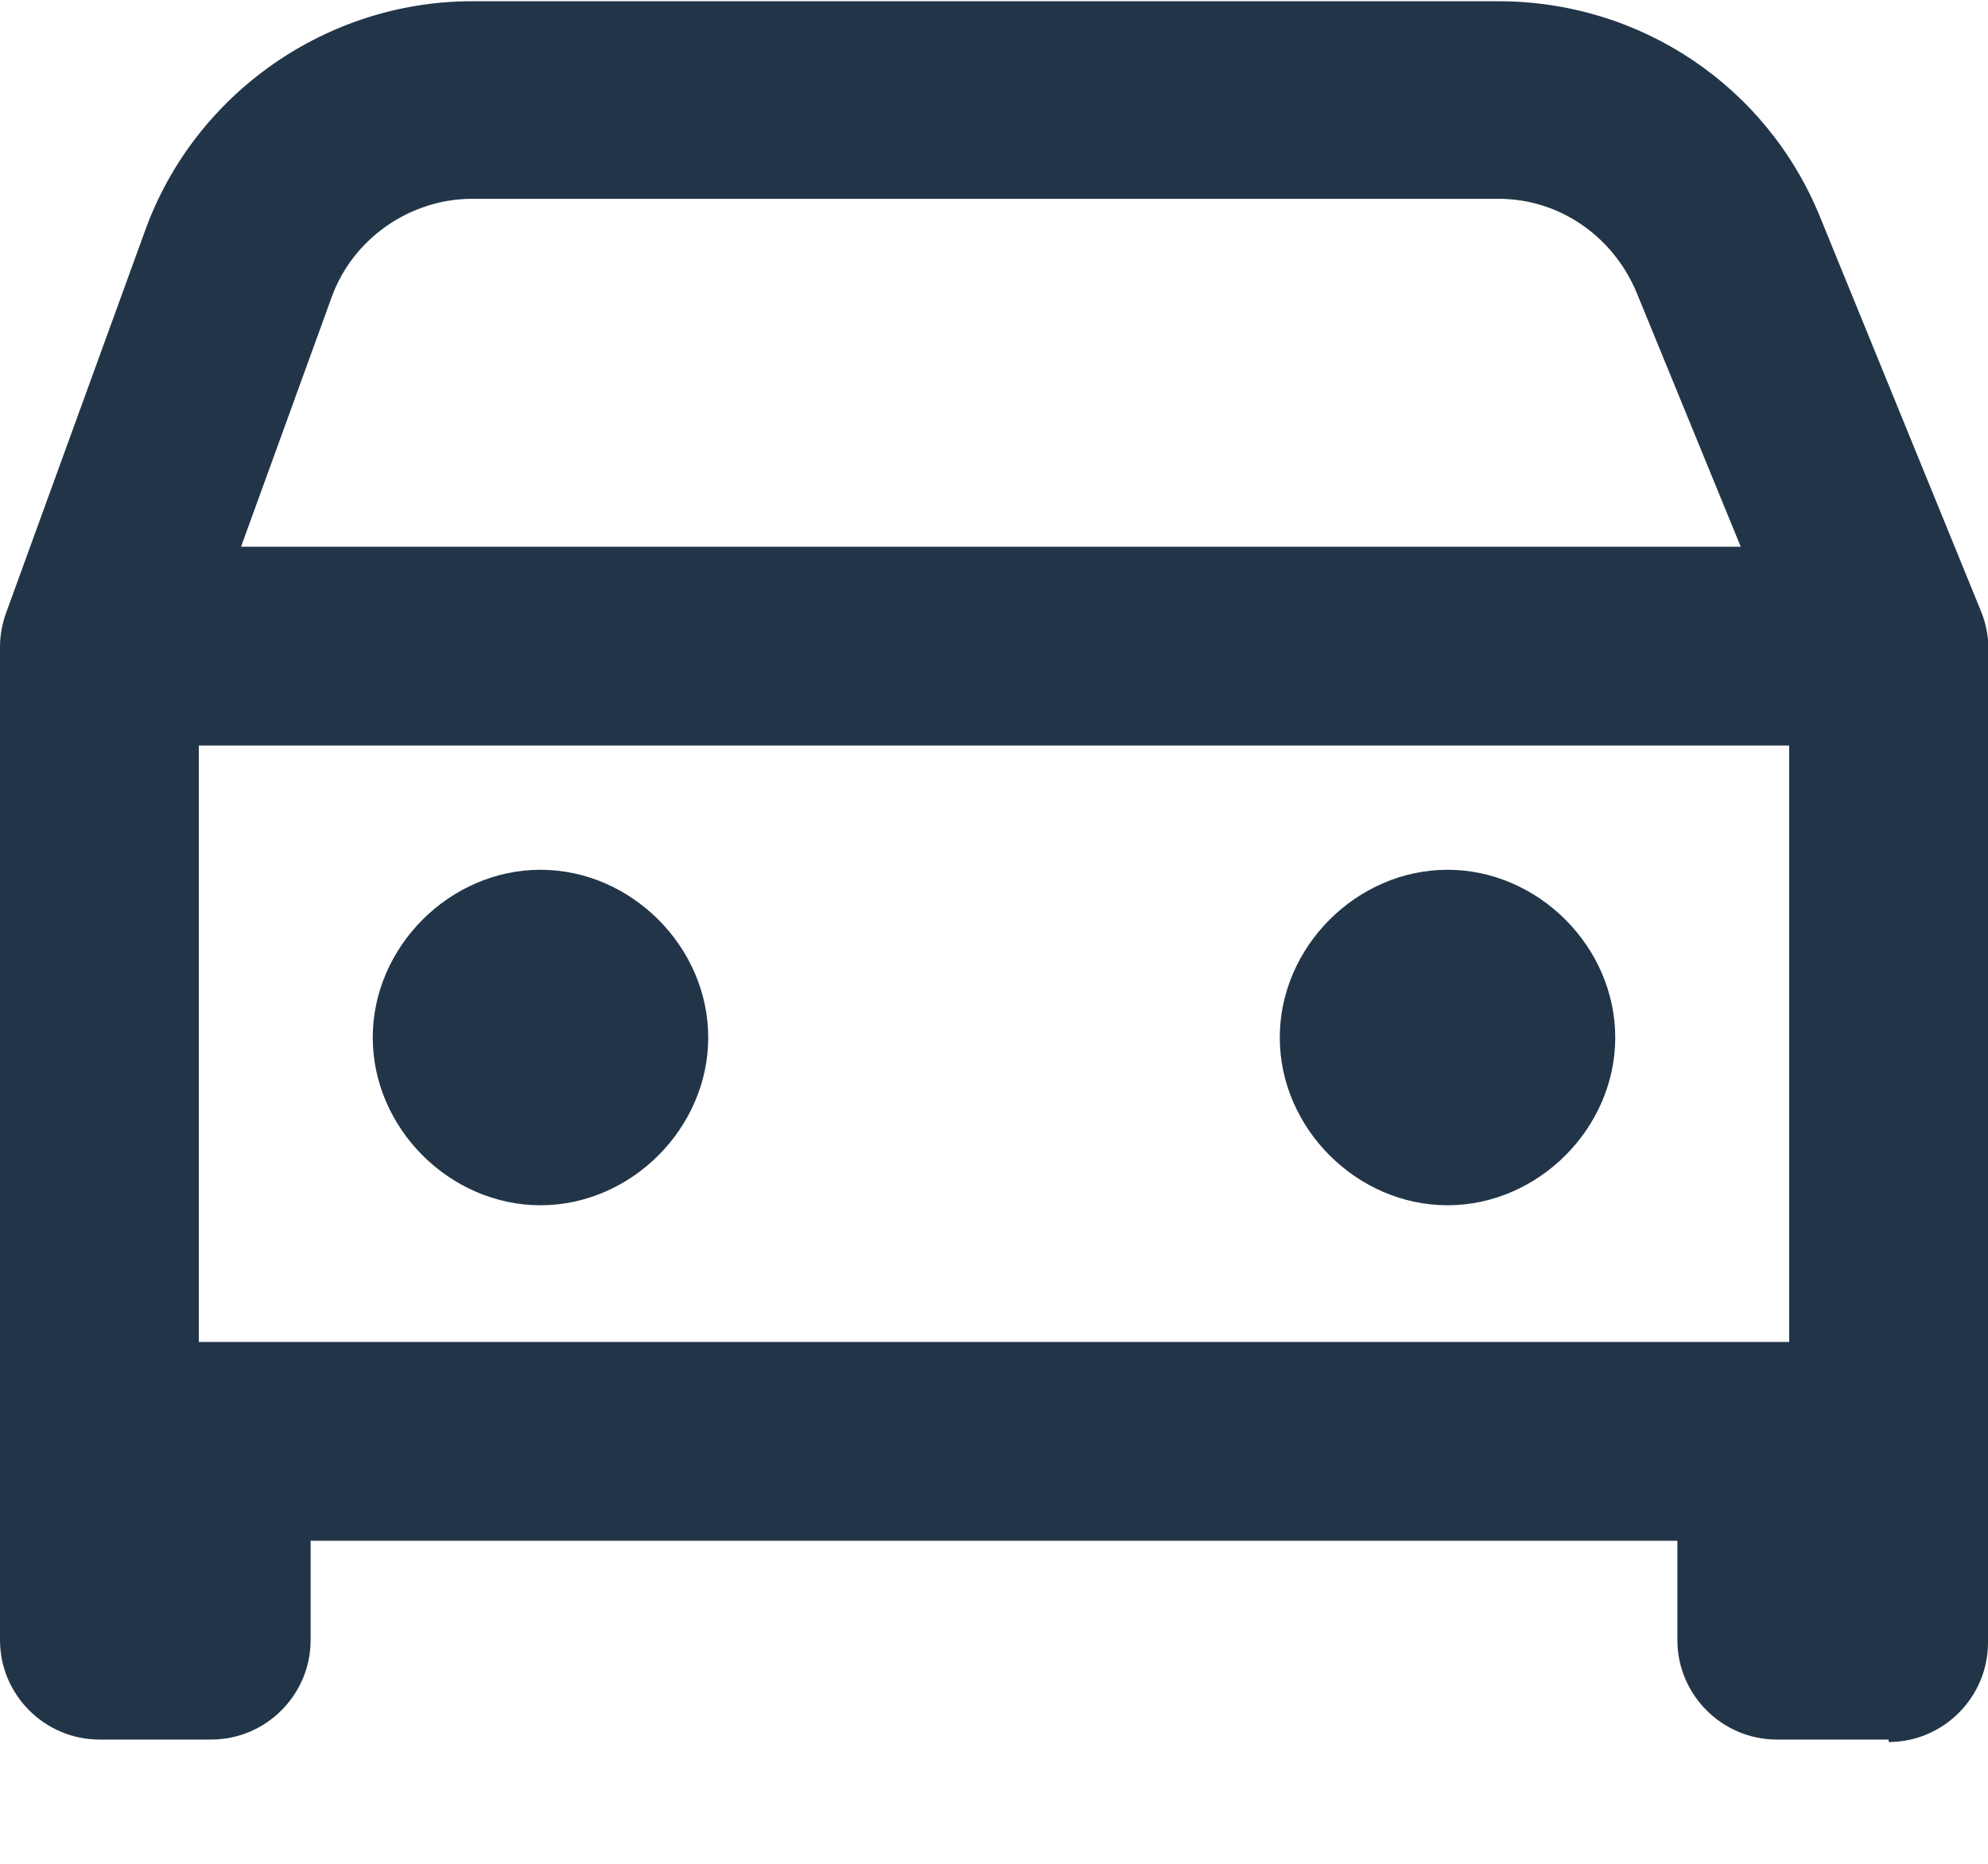
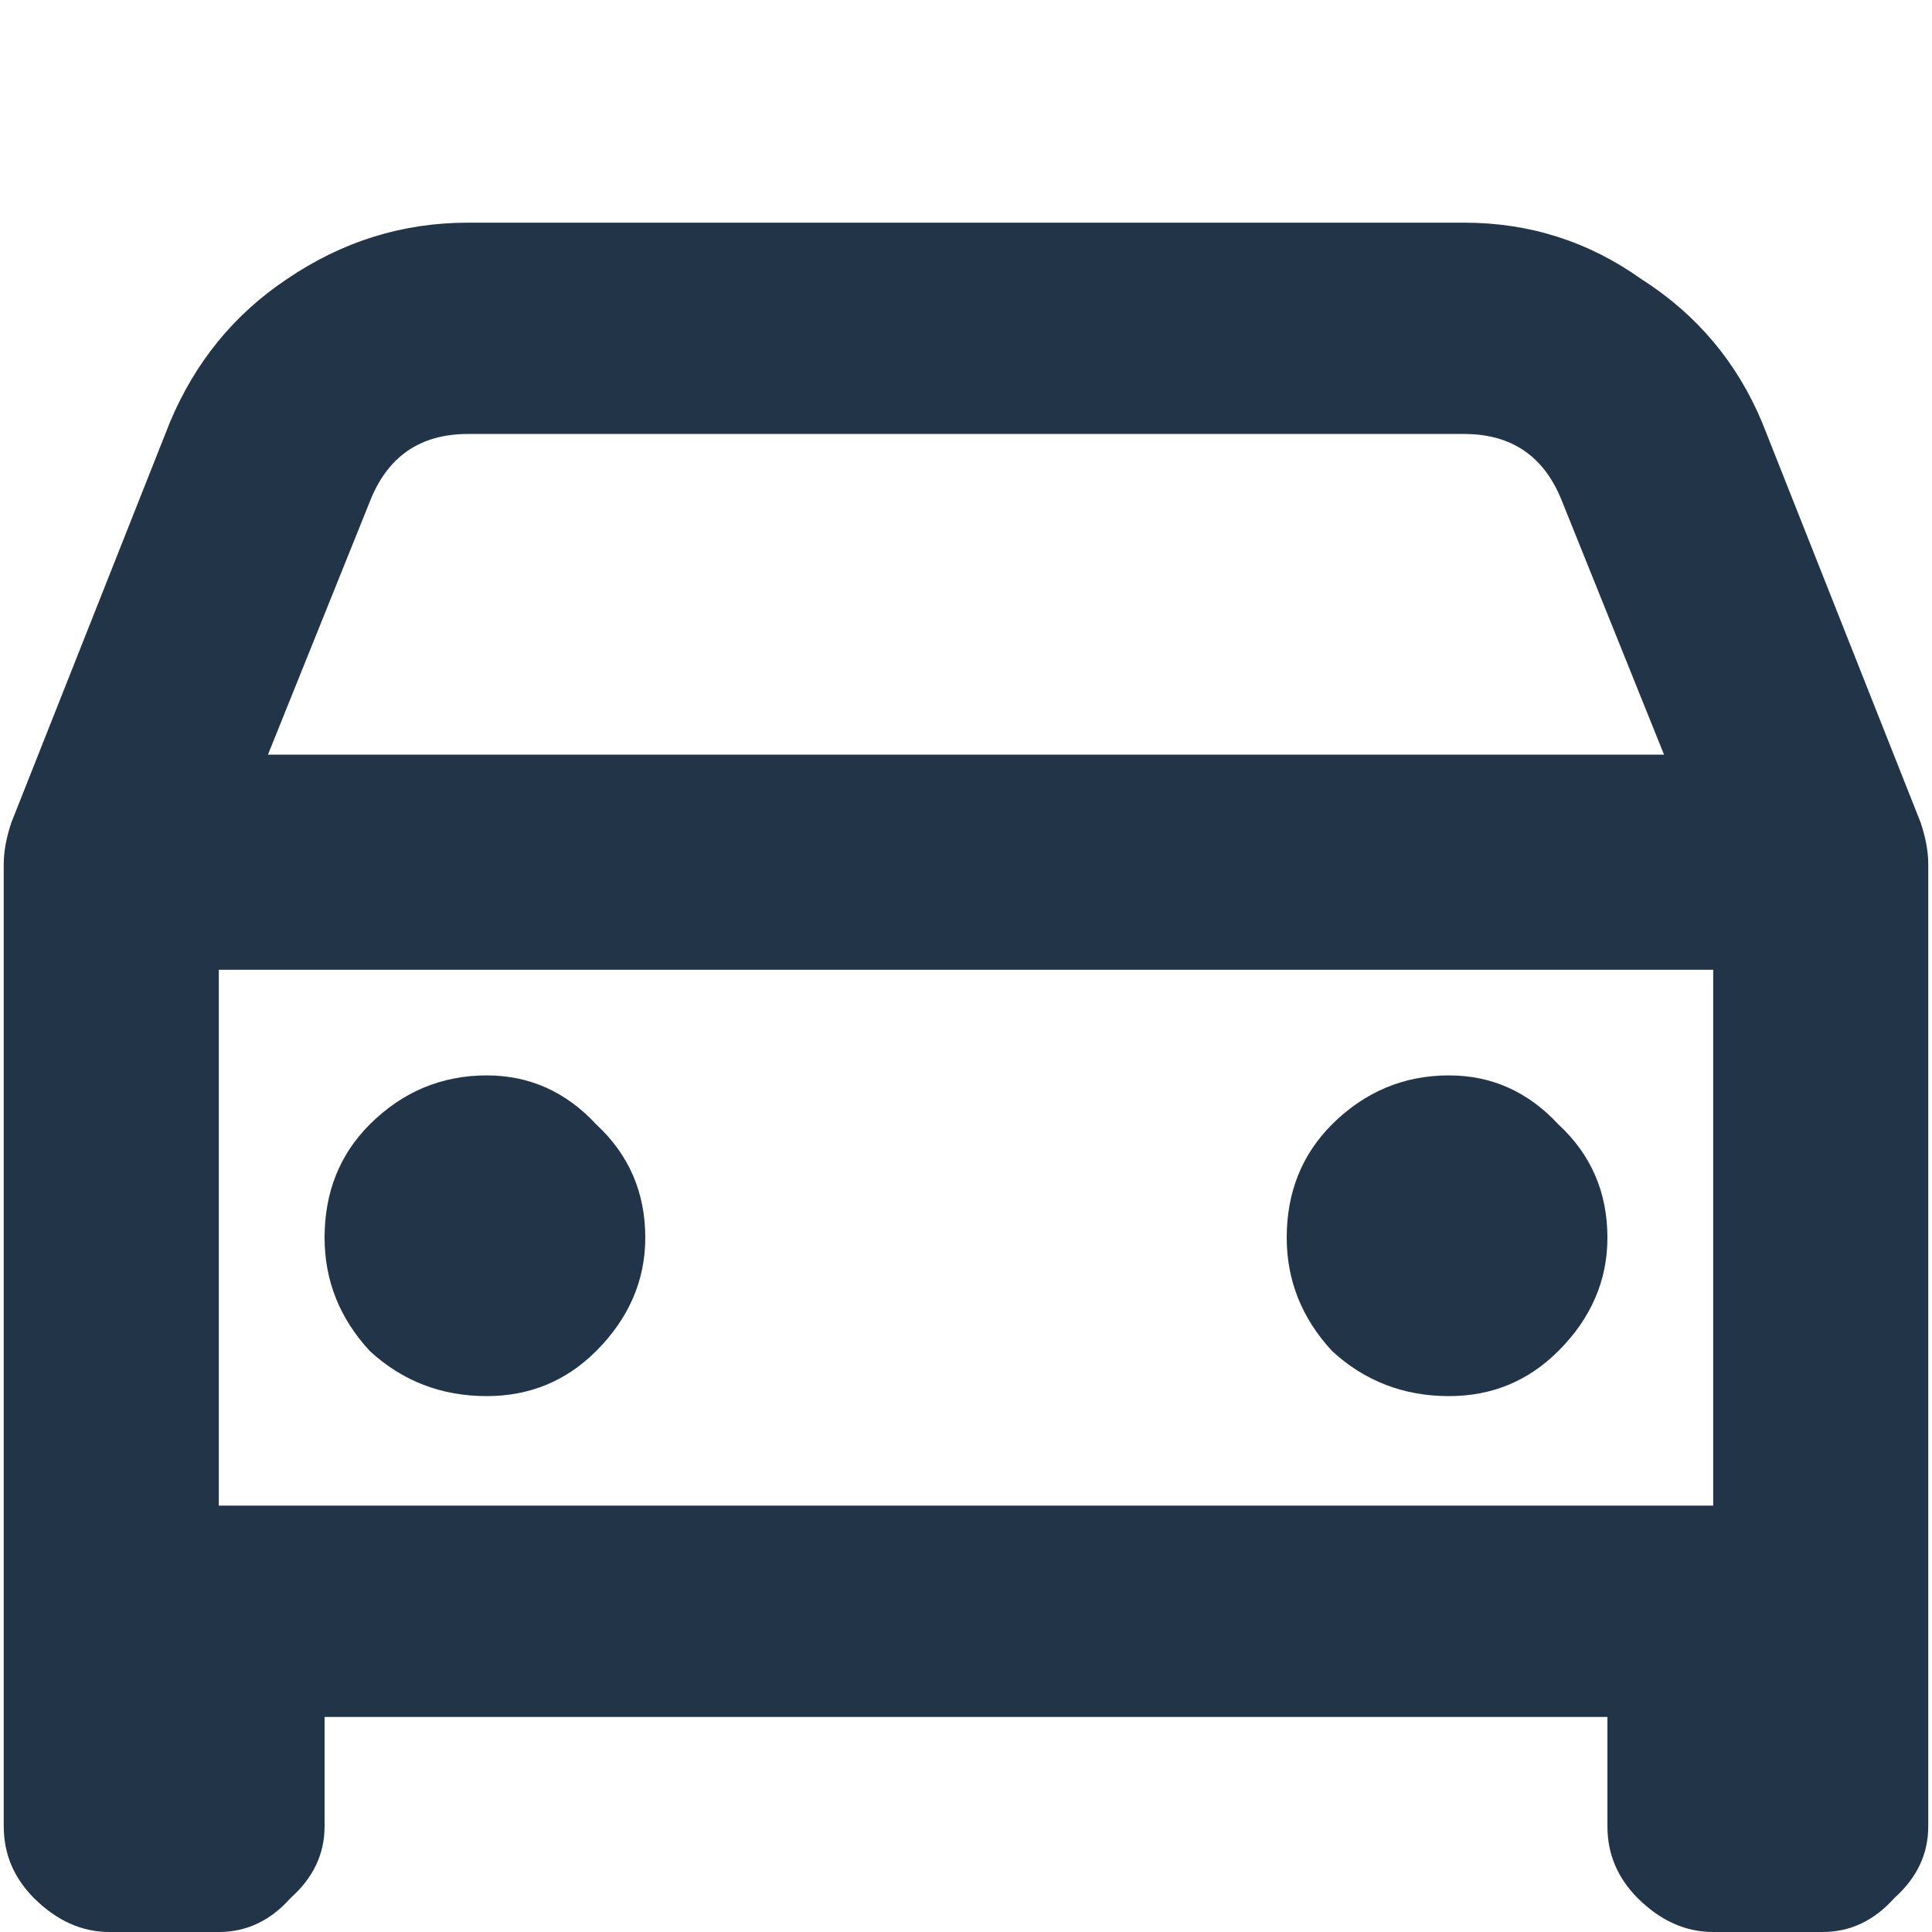
- <svg xmlns="http://www.w3.org/2000/svg" width="16" height="15" viewBox="0 0 16 15" fill="none">
-   <path d="M15.2 14H14.3C13.86 14 13.5 13.64 13.5 13.2V12.4H2.5V13.2C2.5 13.64 2.14 14 1.7 14H0.8C0.36 14 0 13.64 0 13.2V5.2C0 5.11 0.02 5.01 0.05 4.93L1.17 1.85C1.57 0.75 2.63 0.01 3.8 0.01H12.06C13.2 0.01 14.22 0.69 14.65 1.75L15.94 4.91C15.99 5.03 16.01 5.15 16 5.27V11.62V13.22C16 13.66 15.64 14.02 15.2 14.02V14ZM1.6 10.8H14.4V6H1.6V10.8ZM1.94 4.4H14.01L13.17 2.35C12.98 1.9 12.55 1.6 12.06 1.6H3.8C3.3 1.6 2.84 1.92 2.67 2.39L1.94 4.4ZM11.65 9.7C10.92 9.7 10.3 9.08 10.3 8.35C10.3 7.62 10.92 7 11.65 7C12.38 7 13 7.62 13 8.35C13 9.08 12.38 9.7 11.65 9.7ZM4.35 9.7C3.62 9.7 3 9.08 3 8.35C3 7.62 3.62 7 4.35 7C5.08 7 5.7 7.62 5.7 8.35C5.7 9.08 5.08 9.7 4.35 9.7Z" fill="#223548" />
+ <svg xmlns="http://www.w3.org/2000/svg" width="16" height="16" viewBox="0 0 16 16" fill="none">
+   <path d="M2.688 15.125C2.688 15.354 2.594 15.552 2.406 15.719C2.24 15.906 2.042 16 1.812 16H0.906C0.677 16 0.469 15.906 0.281 15.719C0.115 15.552 0.031 15.354 0.031 15.125V7.156C0.031 7.052 0.052 6.938 0.094 6.812L1.406 3.5C1.615 3 1.938 2.604 2.375 2.312C2.833 2 3.333 1.844 3.875 1.844H12.125C12.667 1.844 13.156 2 13.594 2.312C14.052 2.604 14.385 3 14.594 3.5L15.906 6.812C15.948 6.938 15.969 7.052 15.969 7.156V15.125C15.969 15.354 15.875 15.552 15.688 15.719C15.521 15.906 15.323 16 15.094 16H14.188C13.958 16 13.75 15.906 13.562 15.719C13.396 15.552 13.312 15.354 13.312 15.125V14.219H2.688V15.125ZM13.781 6.25L12.938 4.156C12.792 3.781 12.521 3.594 12.125 3.594H3.875C3.479 3.594 3.208 3.781 3.062 4.156L2.219 6.25H13.781ZM1.812 8.031V12.469H14.188V8.031H1.812ZM4.031 8.906C4.385 8.906 4.688 9.042 4.938 9.312C5.208 9.562 5.344 9.875 5.344 10.25C5.344 10.604 5.208 10.917 4.938 11.188C4.688 11.438 4.385 11.562 4.031 11.562C3.656 11.562 3.333 11.438 3.062 11.188C2.812 10.917 2.688 10.604 2.688 10.25C2.688 9.875 2.812 9.562 3.062 9.312C3.333 9.042 3.656 8.906 4.031 8.906ZM13.312 10.25C13.312 10.604 13.177 10.917 12.906 11.188C12.656 11.438 12.354 11.562 12 11.562C11.625 11.562 11.302 11.438 11.031 11.188C10.781 10.917 10.656 10.604 10.656 10.25C10.656 9.875 10.781 9.562 11.031 9.312C11.302 9.042 11.625 8.906 12 8.906C12.354 8.906 12.656 9.042 12.906 9.312C13.177 9.562 13.312 9.875 13.312 10.25Z" fill="#223548" />
</svg>
